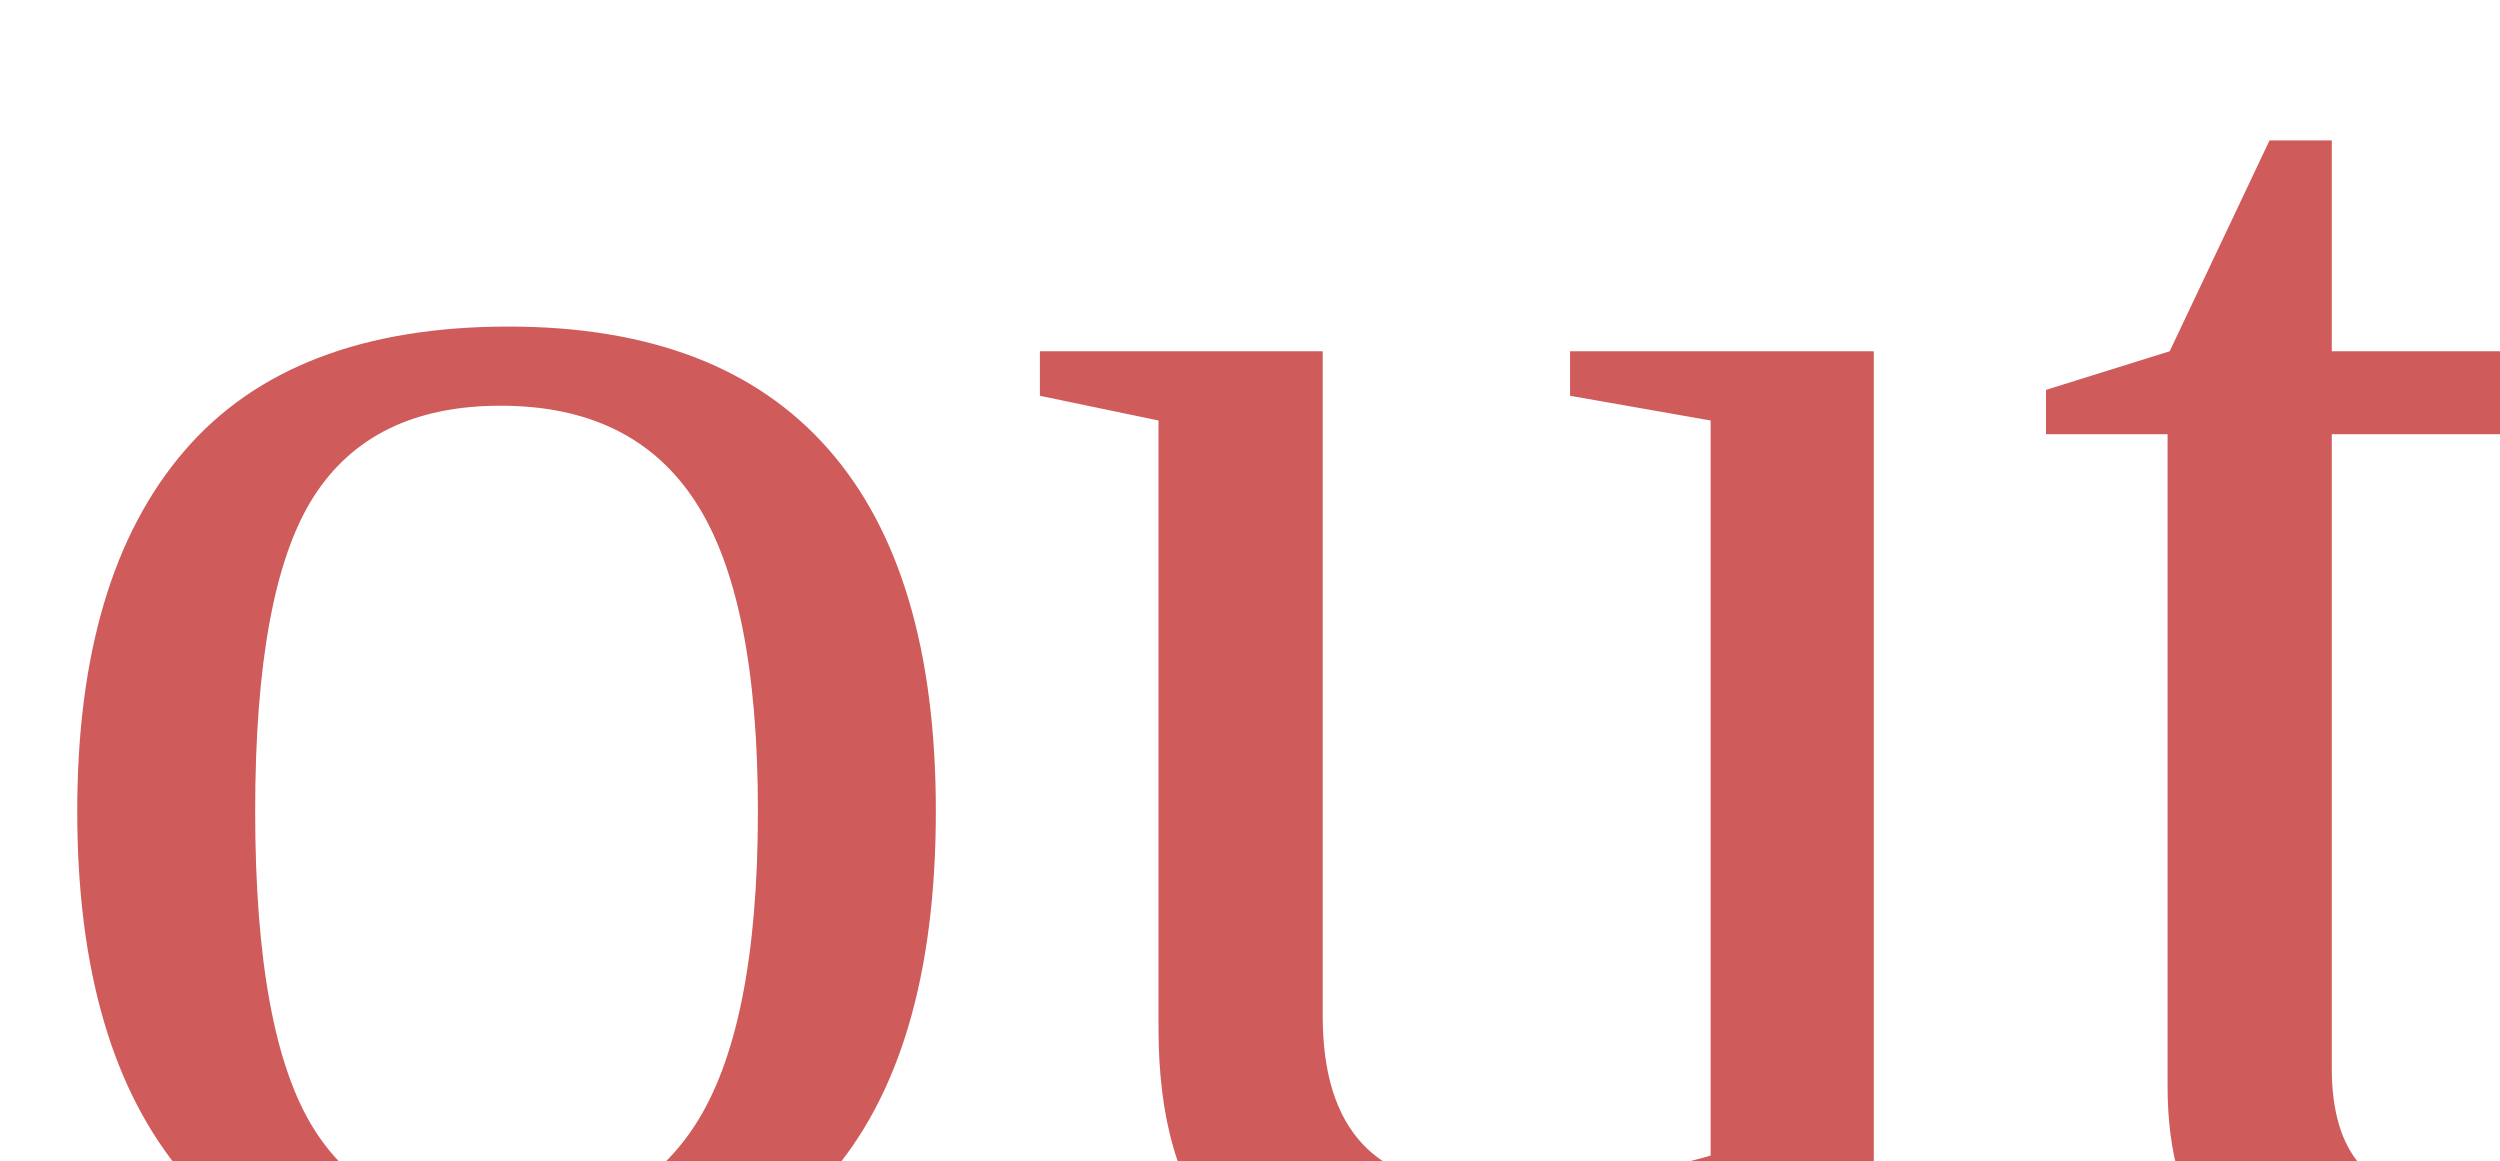
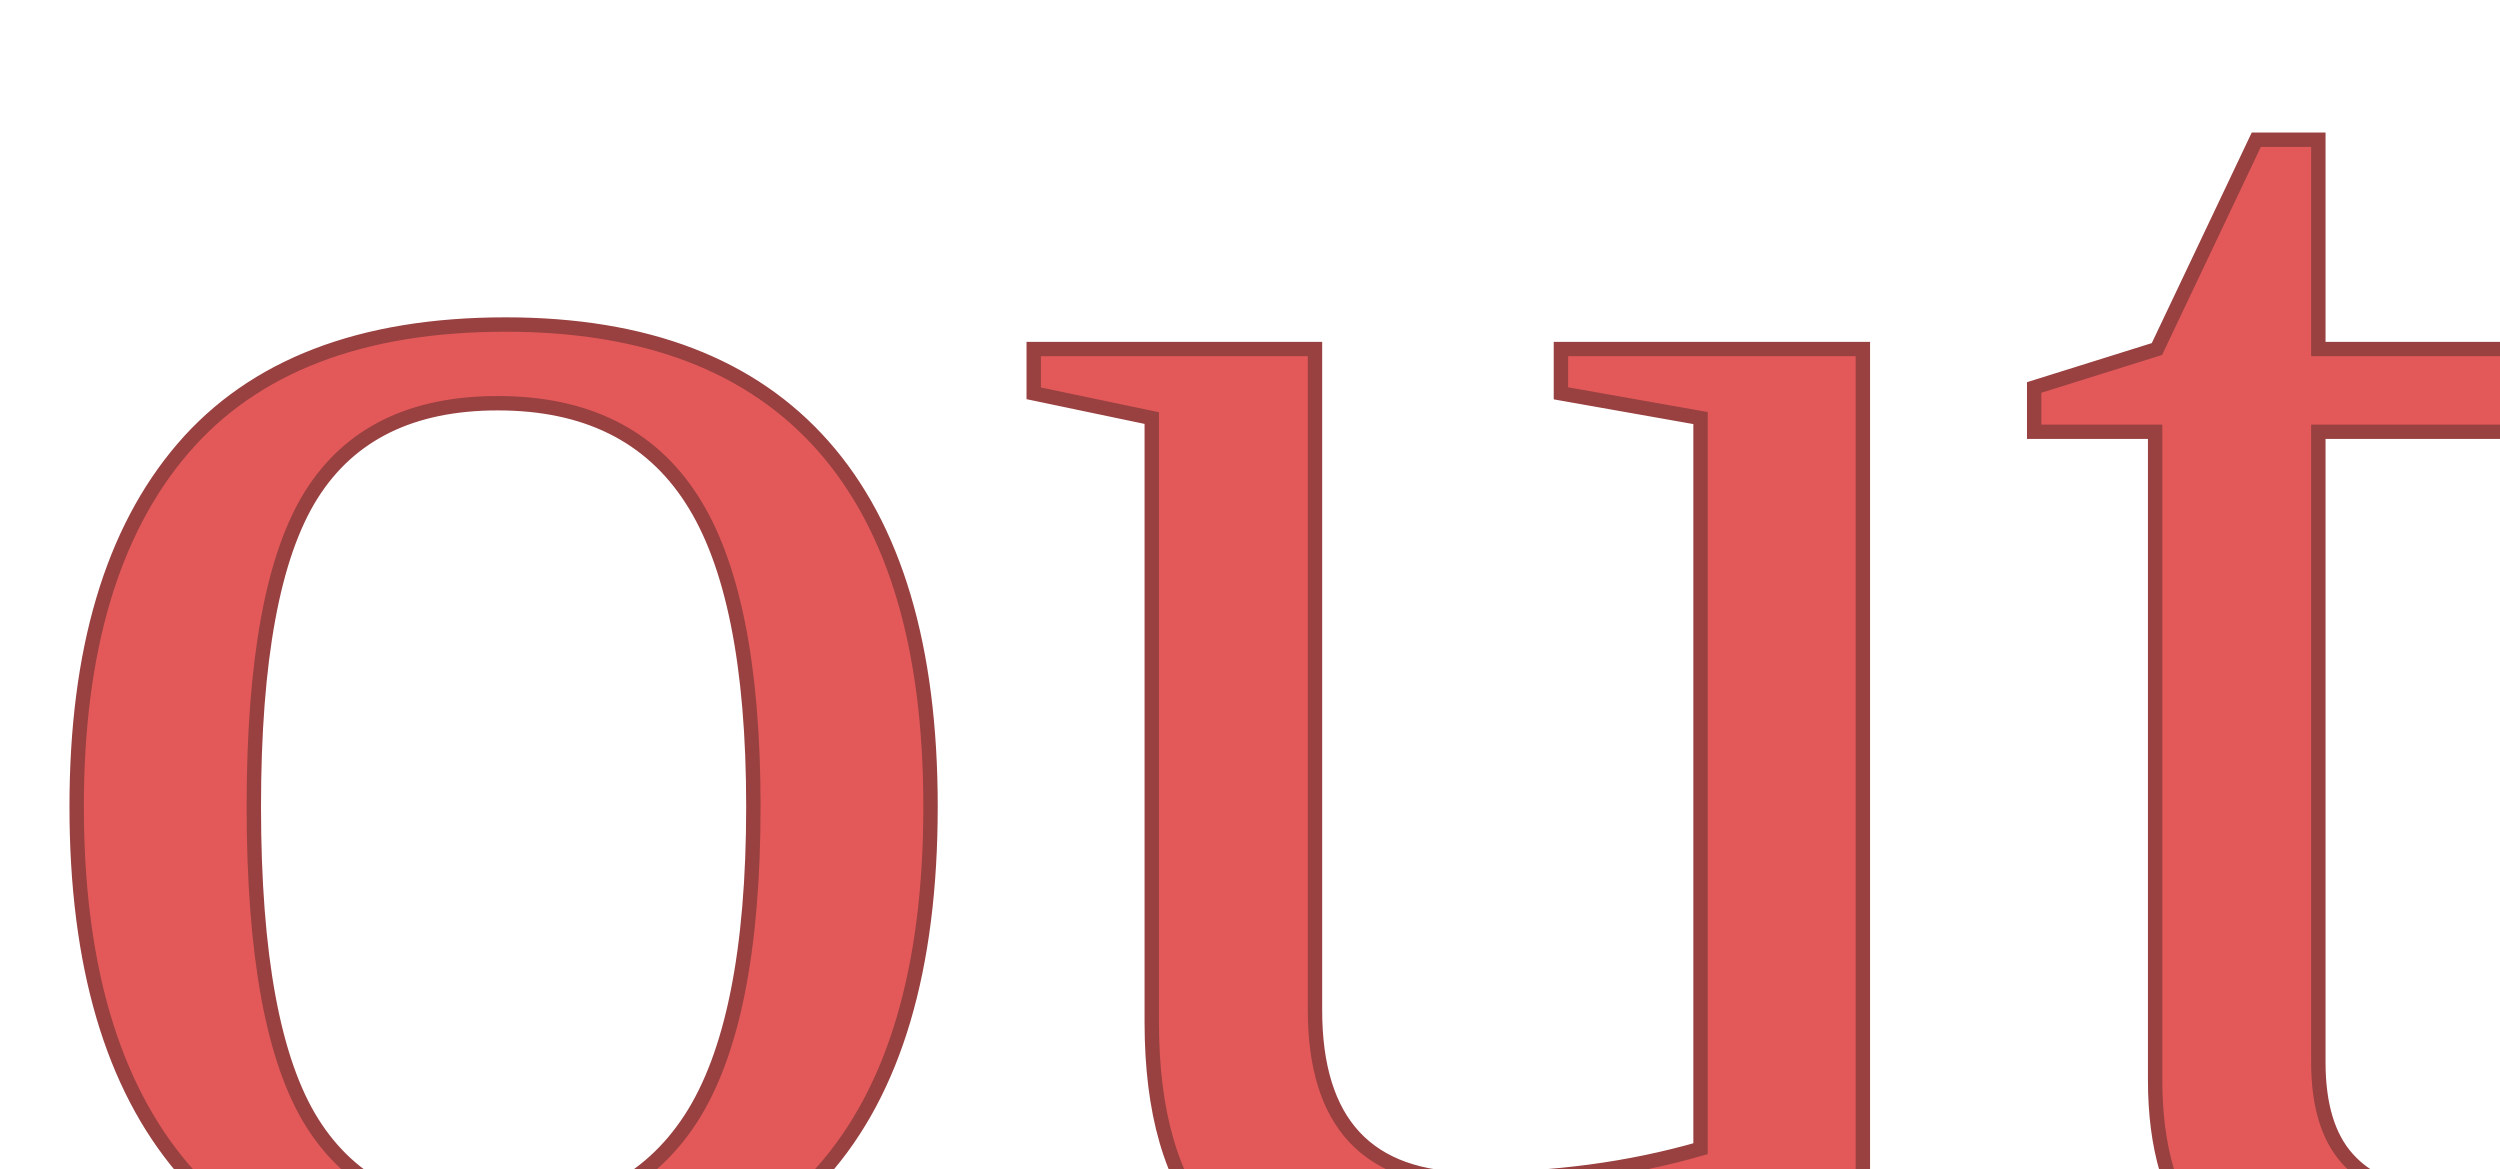
<svg xmlns="http://www.w3.org/2000/svg">
-   <text fill="#cf5b5b" dominant-baseline="text-before-edge" font-size="150" font-family="Times New Roman" font-weight="lighter">
+   <text fill="#e35959" dominant-baseline="text-before-edge" font-size="140" font-family="Times New Roman" style="stroke: #994040;">
        out
    </text>
</svg>
